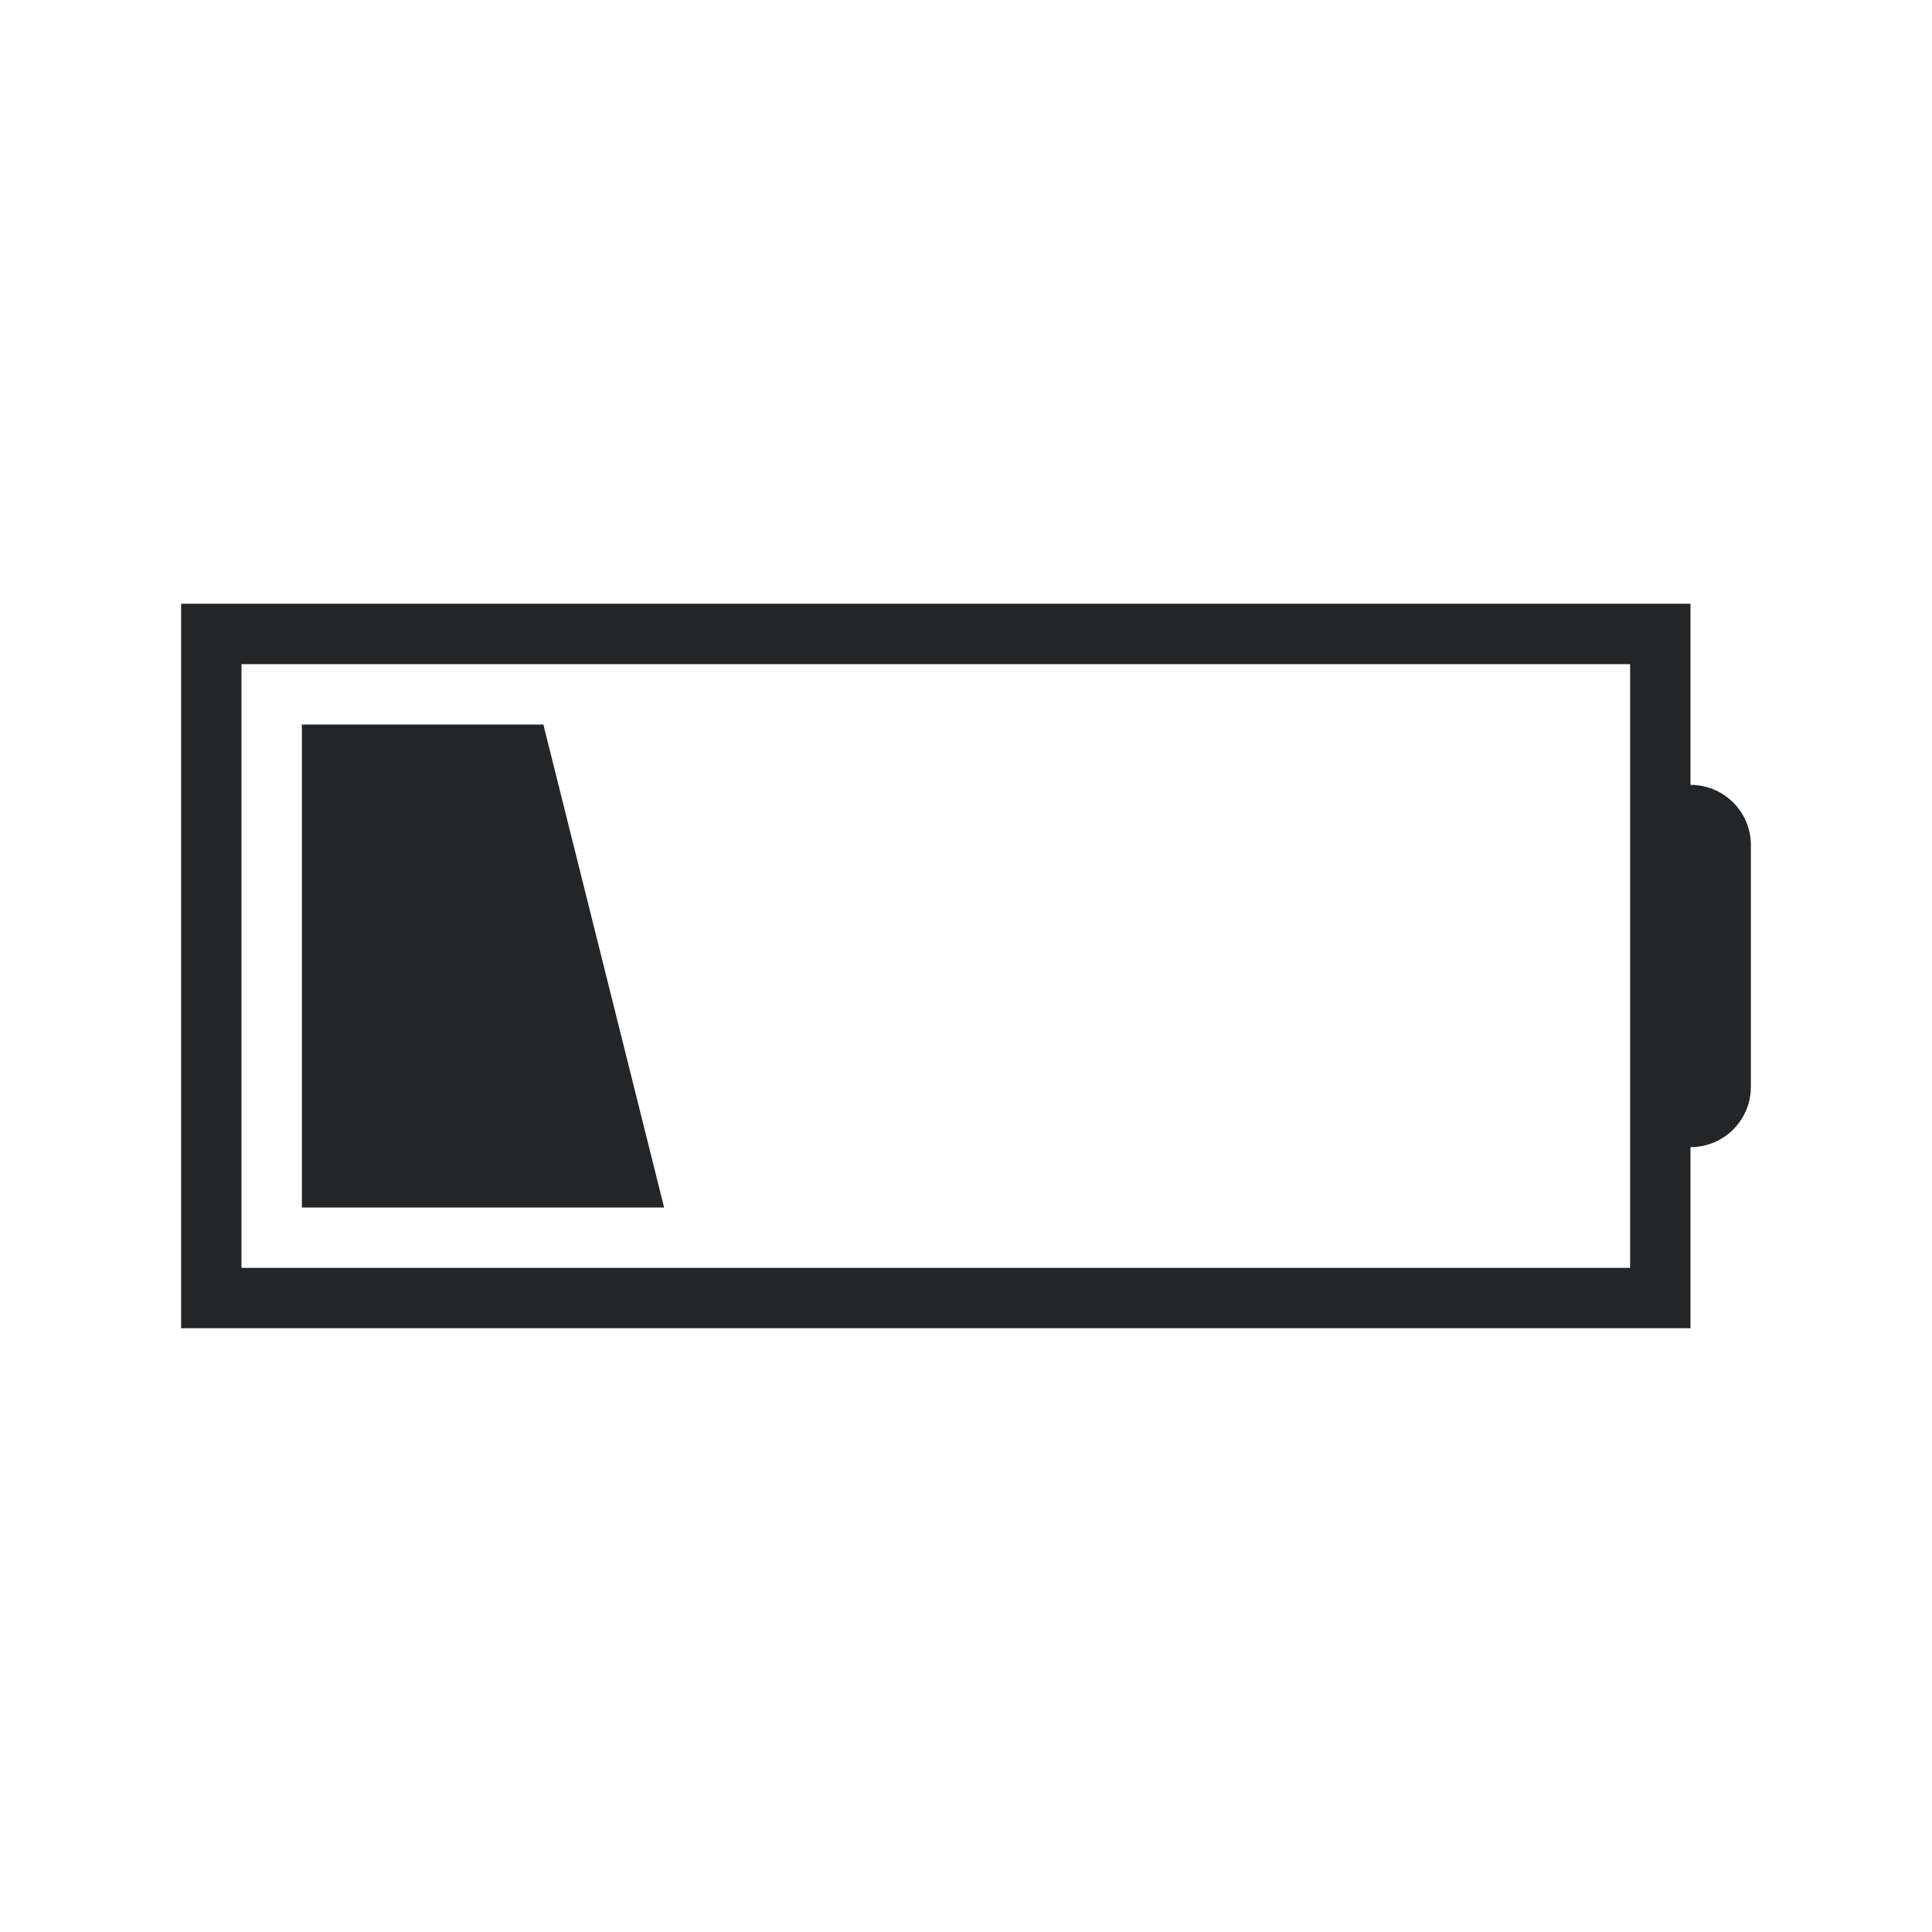
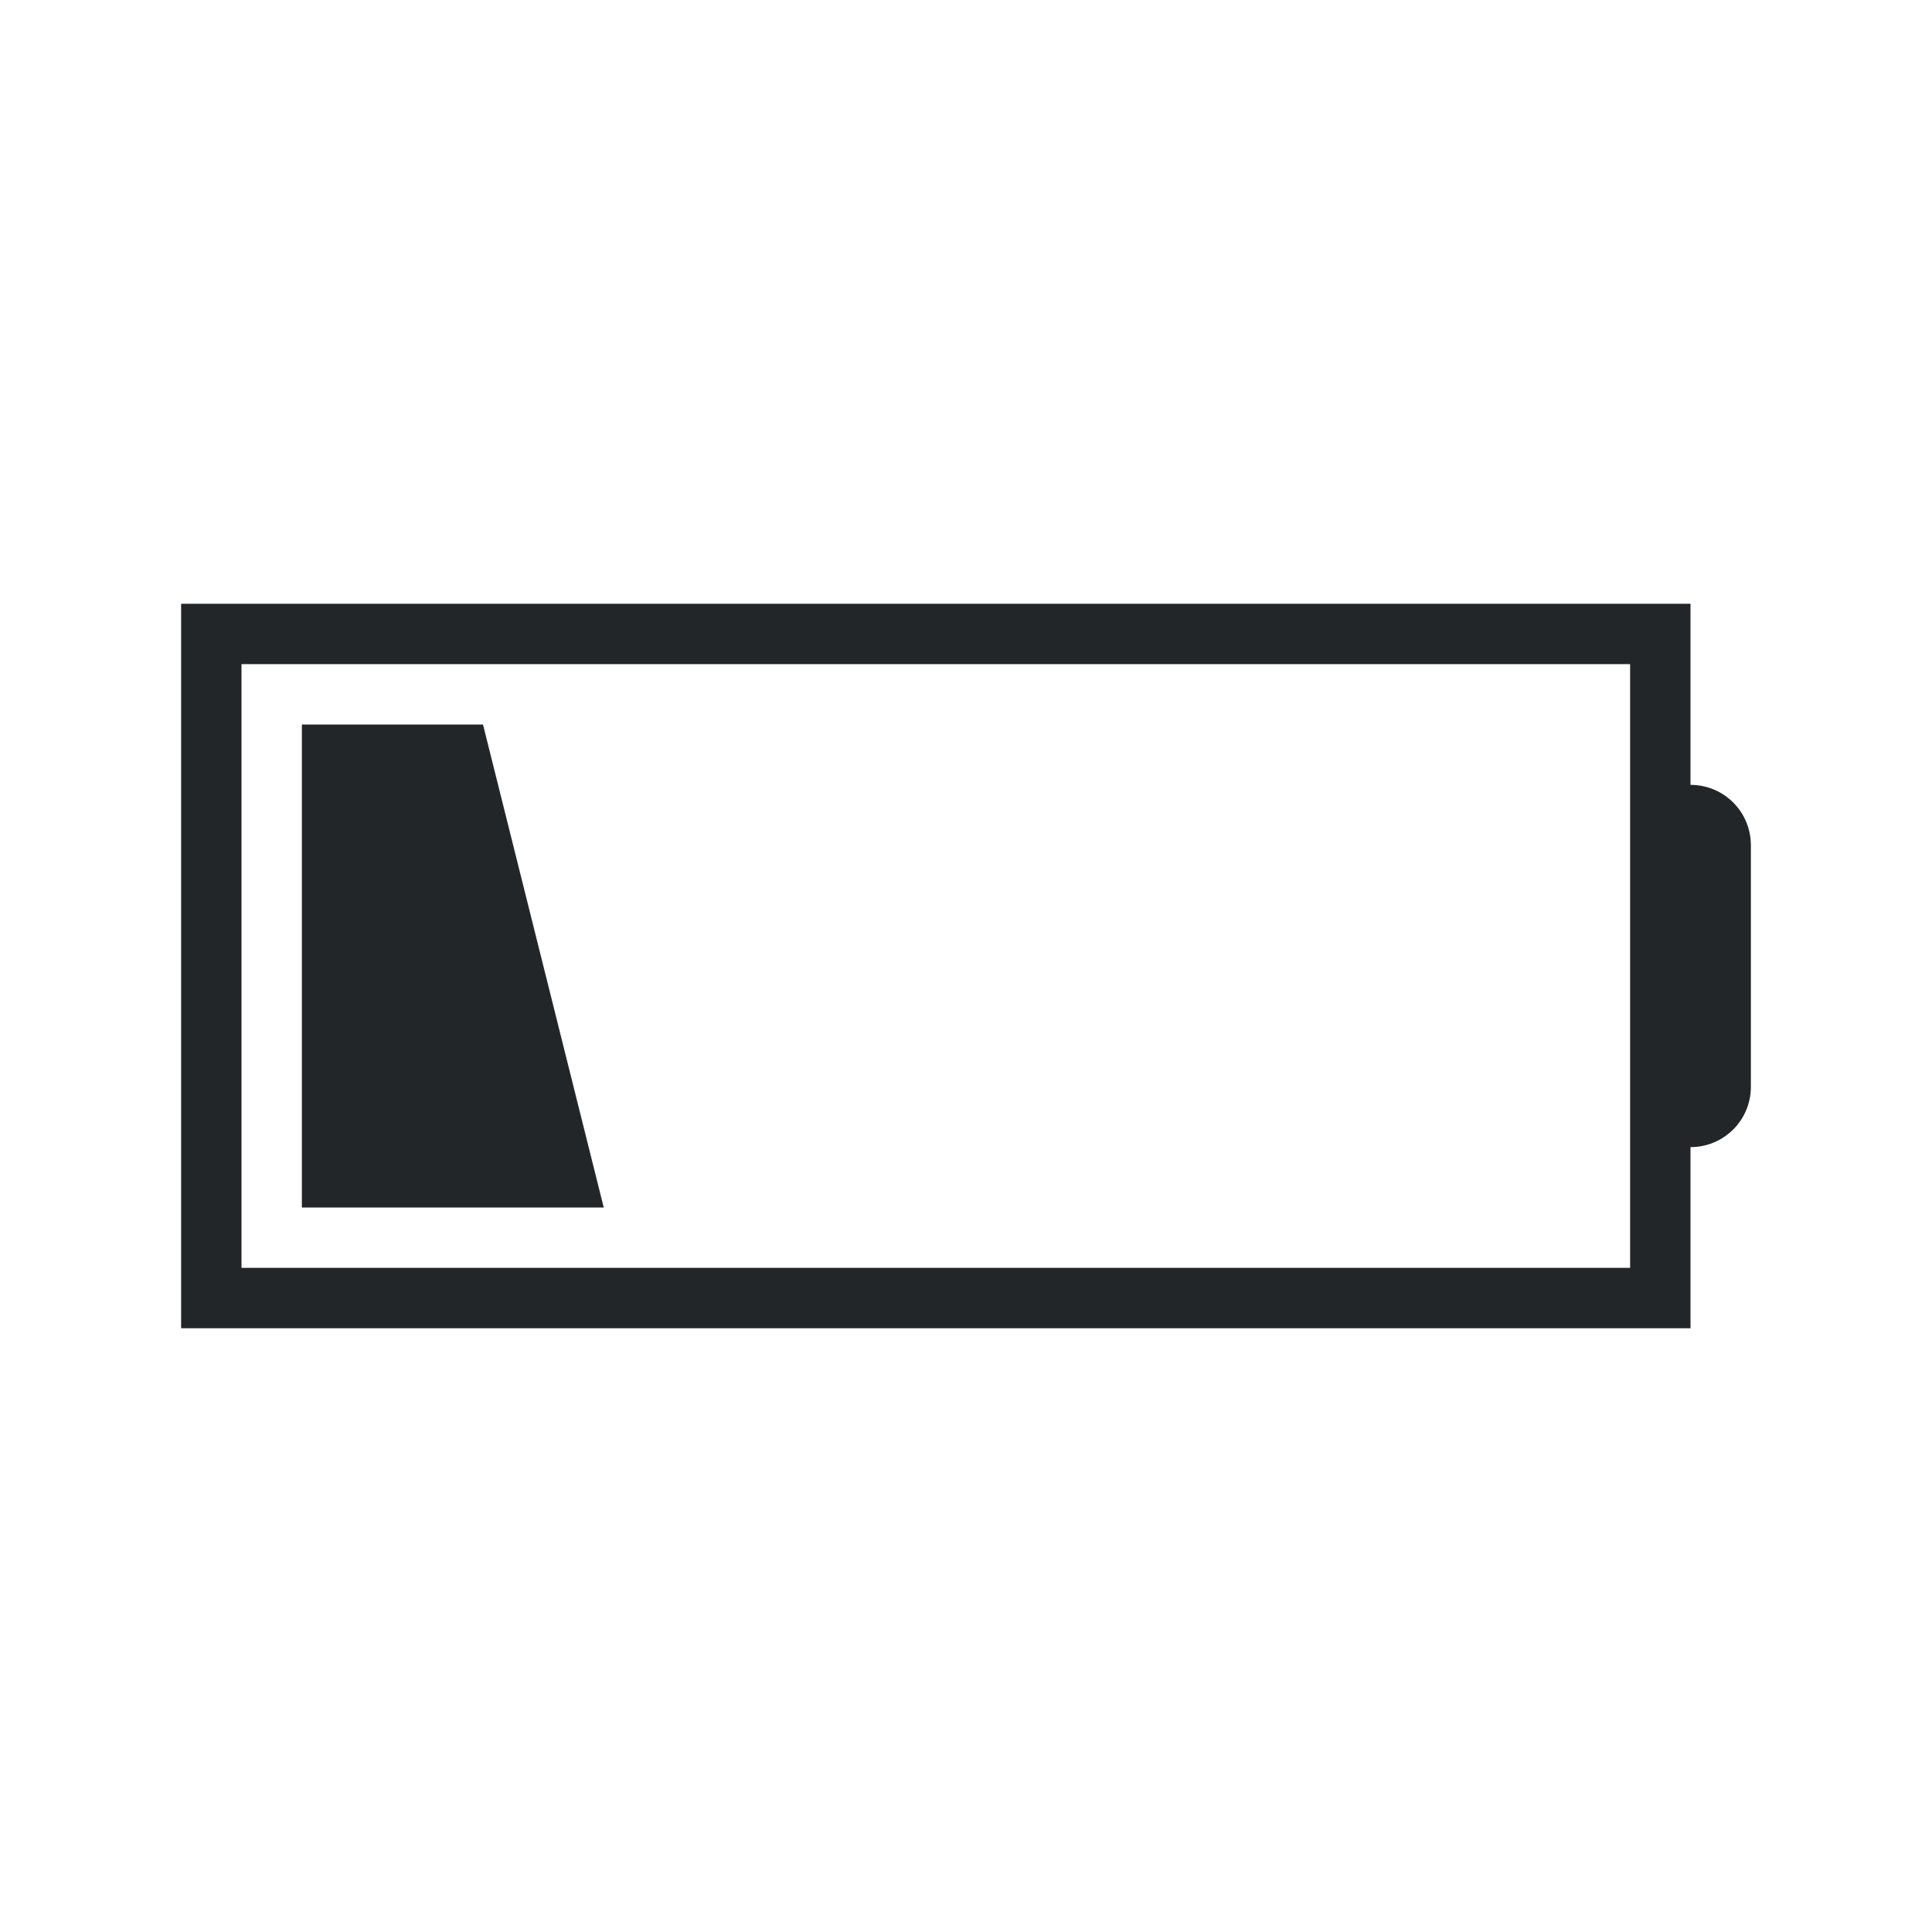
<svg xmlns="http://www.w3.org/2000/svg" height="32" width="32">
  <style type="text/css" id="current-color-scheme">
        .ColorScheme-Text {
            color:#232629;
        }
    </style>
  <g class="ColorScheme-Text" fill="currentColor">
    <path d="M3 10v12h25v-3c.554 0 1-.446 1-1v-4c0-.554-.446-1-1-1v-3zm1 1h23v10H4z" />
-     <path d="M5 12h4l2 8H5z" />
+     <path d="M5 12h3l2 8H5z" />
  </g>
</svg>
